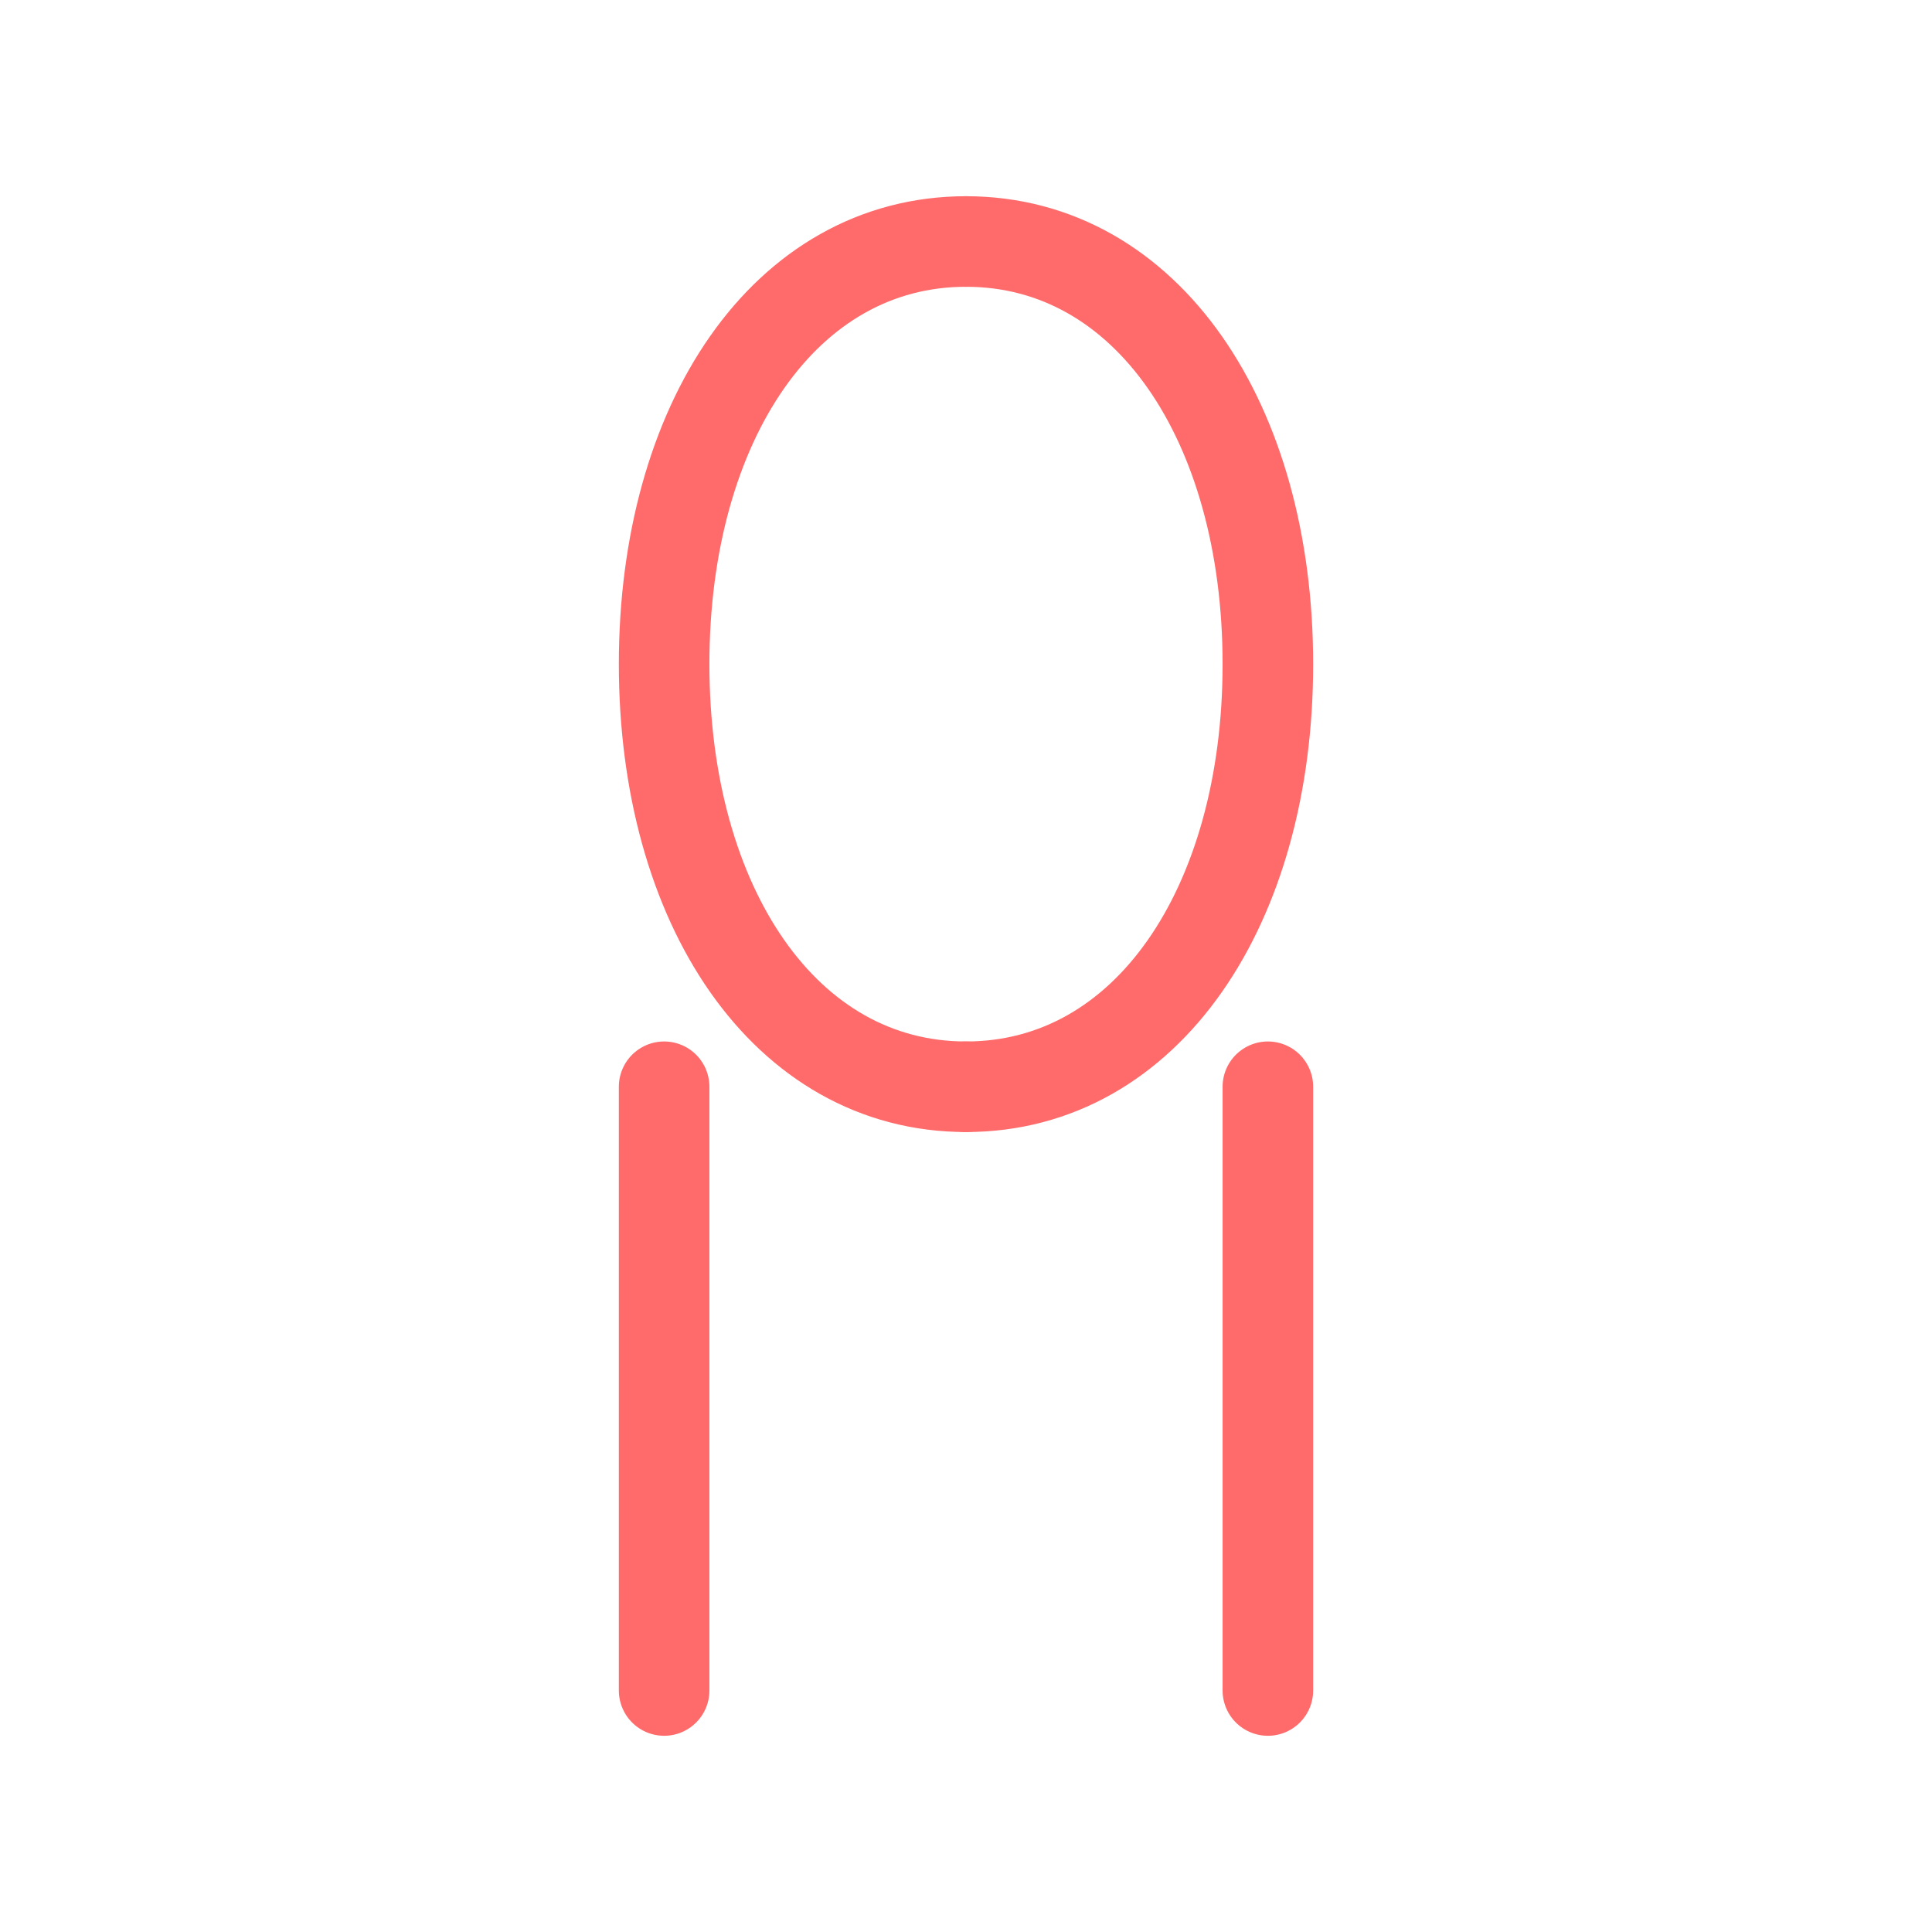
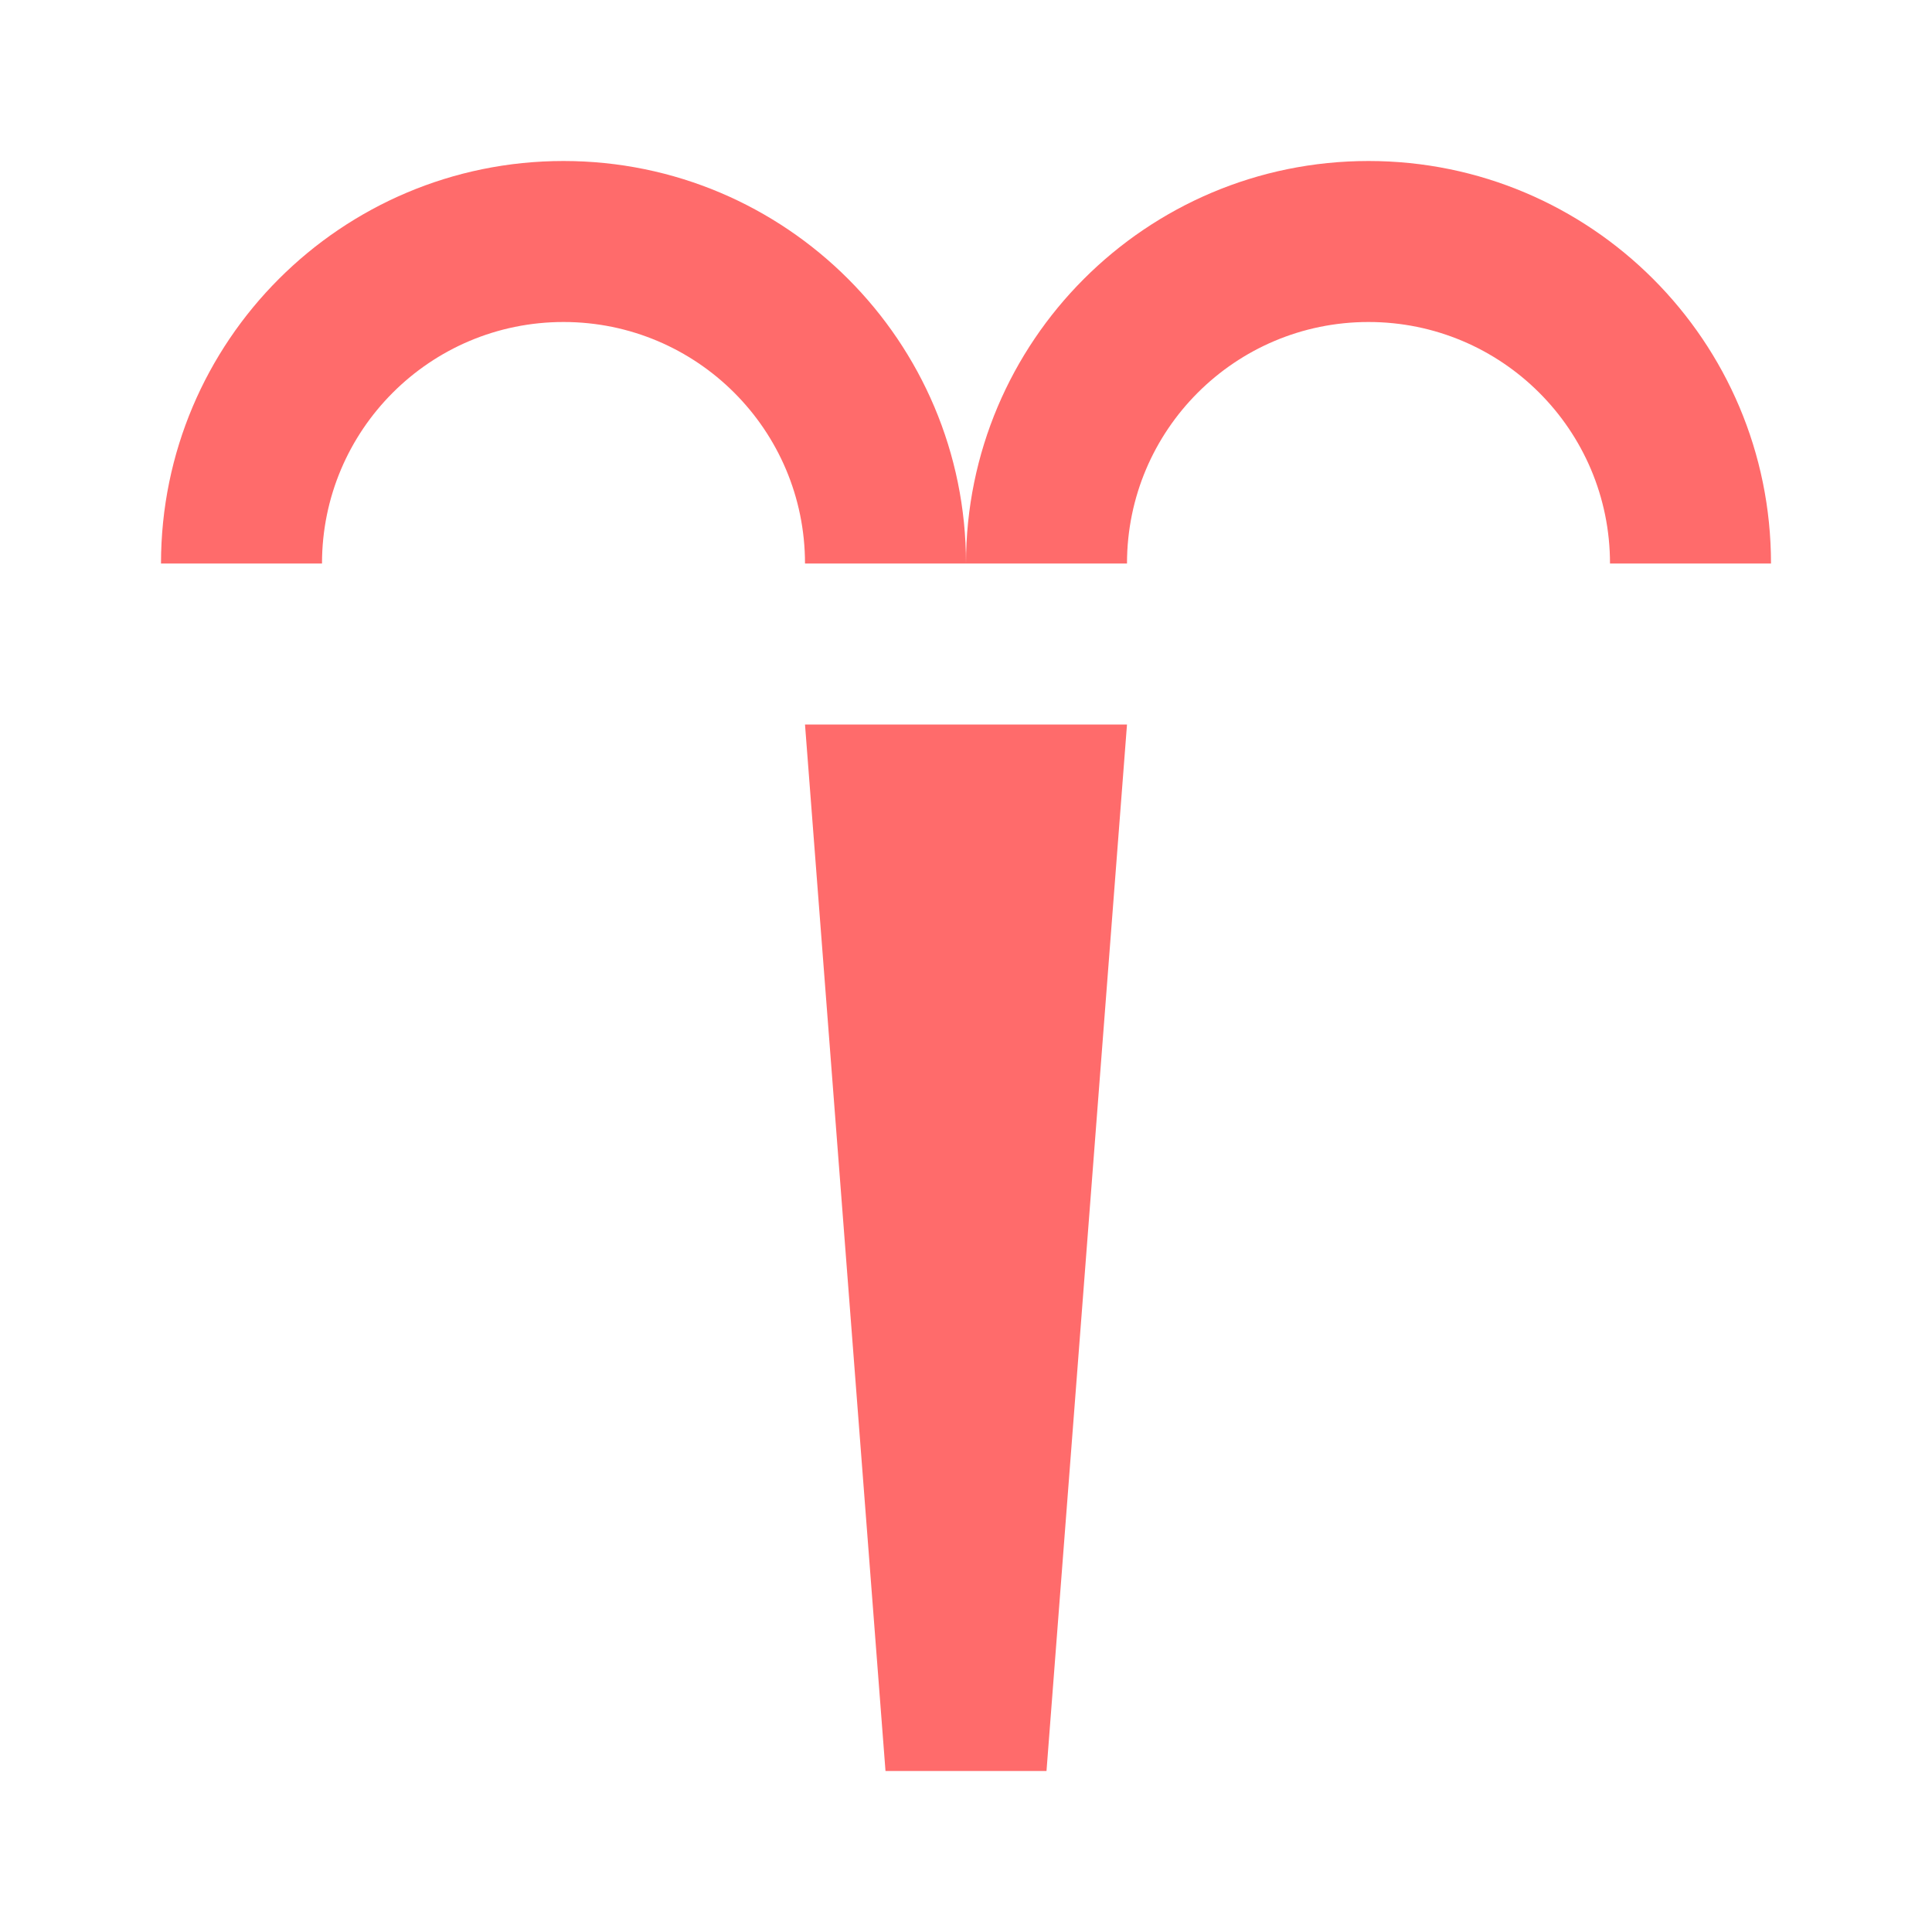
- <svg xmlns="http://www.w3.org/2000/svg" viewBox="0 0 64 64" fill="none">
-   <path d="M32 8c-6 0-10 6-10 14s4 14 10 14" stroke="#FF6B6B" stroke-width="3" stroke-linecap="round" fill="none" />
-   <path d="M32 8c6 0 10 6 10 14s-4 14-10 14" stroke="#FF6B6B" stroke-width="3" stroke-linecap="round" fill="none" />
-   <line x1="22" y1="36" x2="22" y2="56" stroke="#FF6B6B" stroke-width="3" stroke-linecap="round" />
-   <line x1="42" y1="36" x2="42" y2="56" stroke="#FF6B6B" stroke-width="3" stroke-linecap="round" />
+ <svg xmlns="http://www.w3.org/2000/svg" width="24px" height="24px" viewBox="0 0 24 24" version="1.1">
+   <g id="Aries" stroke="none" stroke-width="1" fill="none" fill-rule="evenodd">
+     <path d="M7,2 C4.239,2 2,4.239 2,7 L4,7 C4,5.343 5.343,4 7,4 C8.657,4 10,5.343 10,7 L12,7 C12,4.239 9.761,2 7,2" id="Horn" fill="#FF6B6B" />
+     <path d="M17,2 C14.239,2 12,4.239 12,7 L14,7 C14,5.343 15.343,4 17,4 C18.657,4 20,5.343 20,7 L22,7 C22,4.239 19.761,2 17,2" id="Horn" fill="#FF6B6B" />
+     <polygon id="Head" fill="#FF6B6B" points="13 22 11 22 10 9 14 9" />
+   </g>
</svg>
